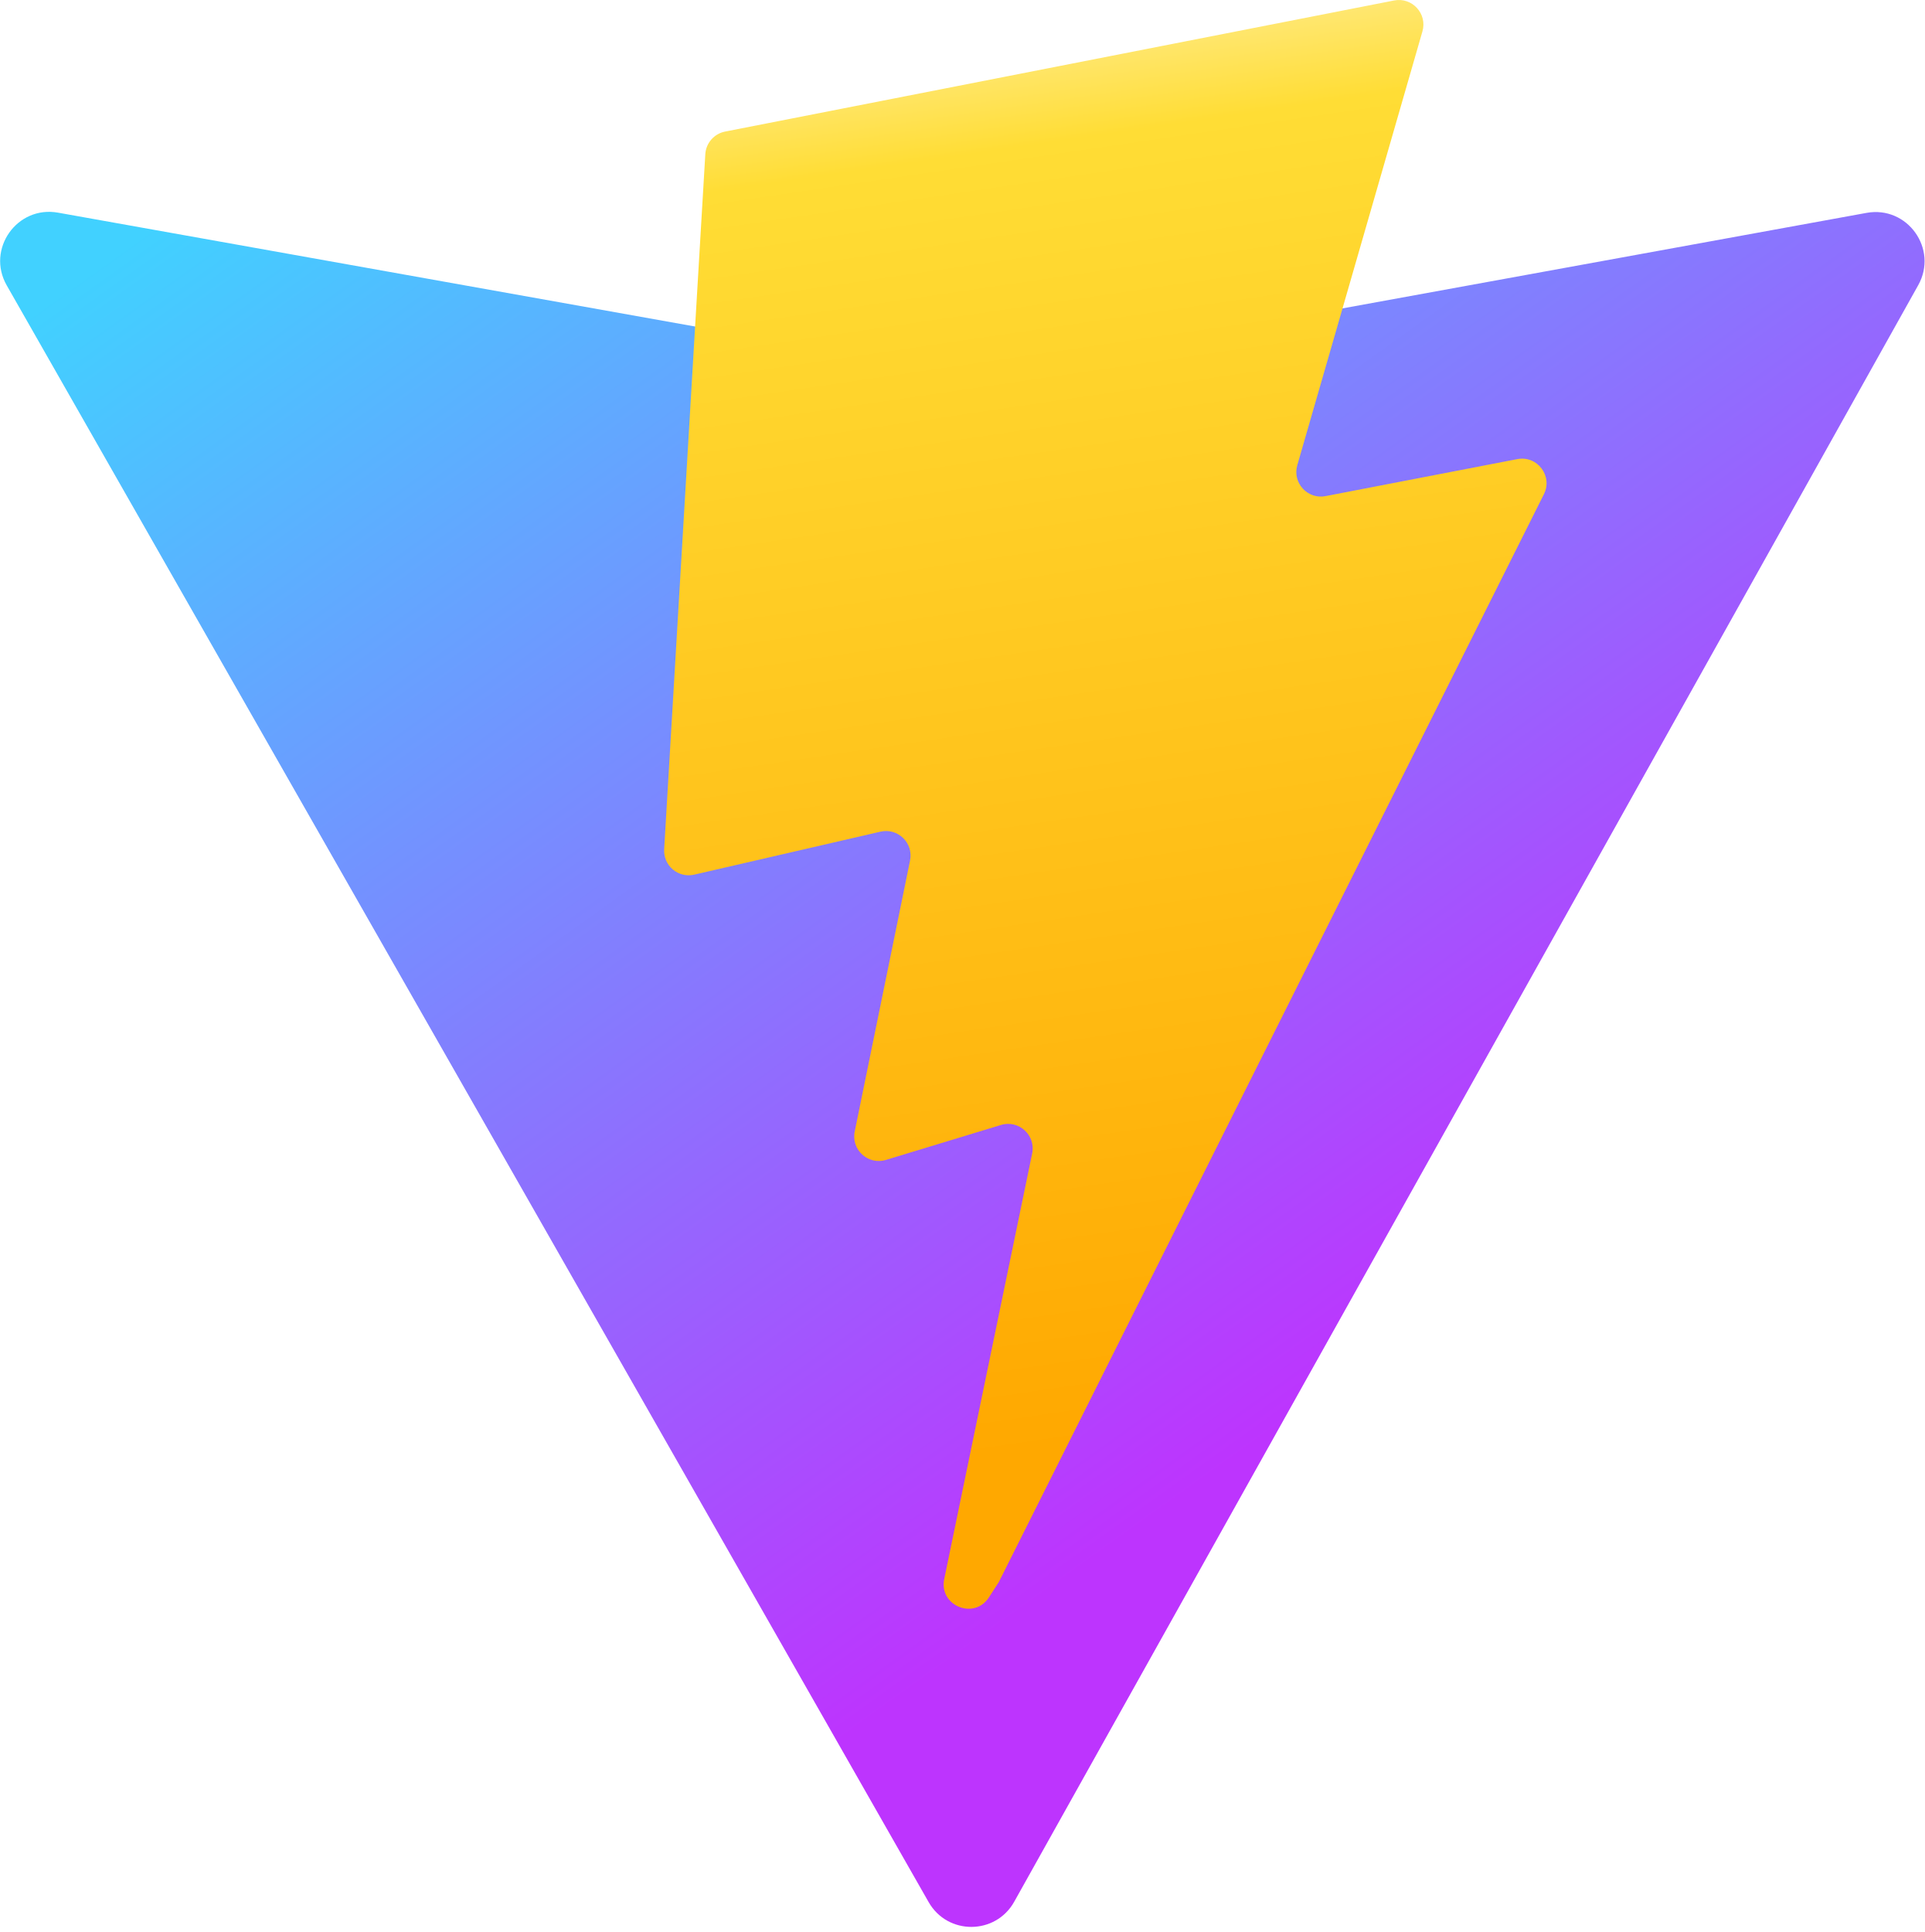
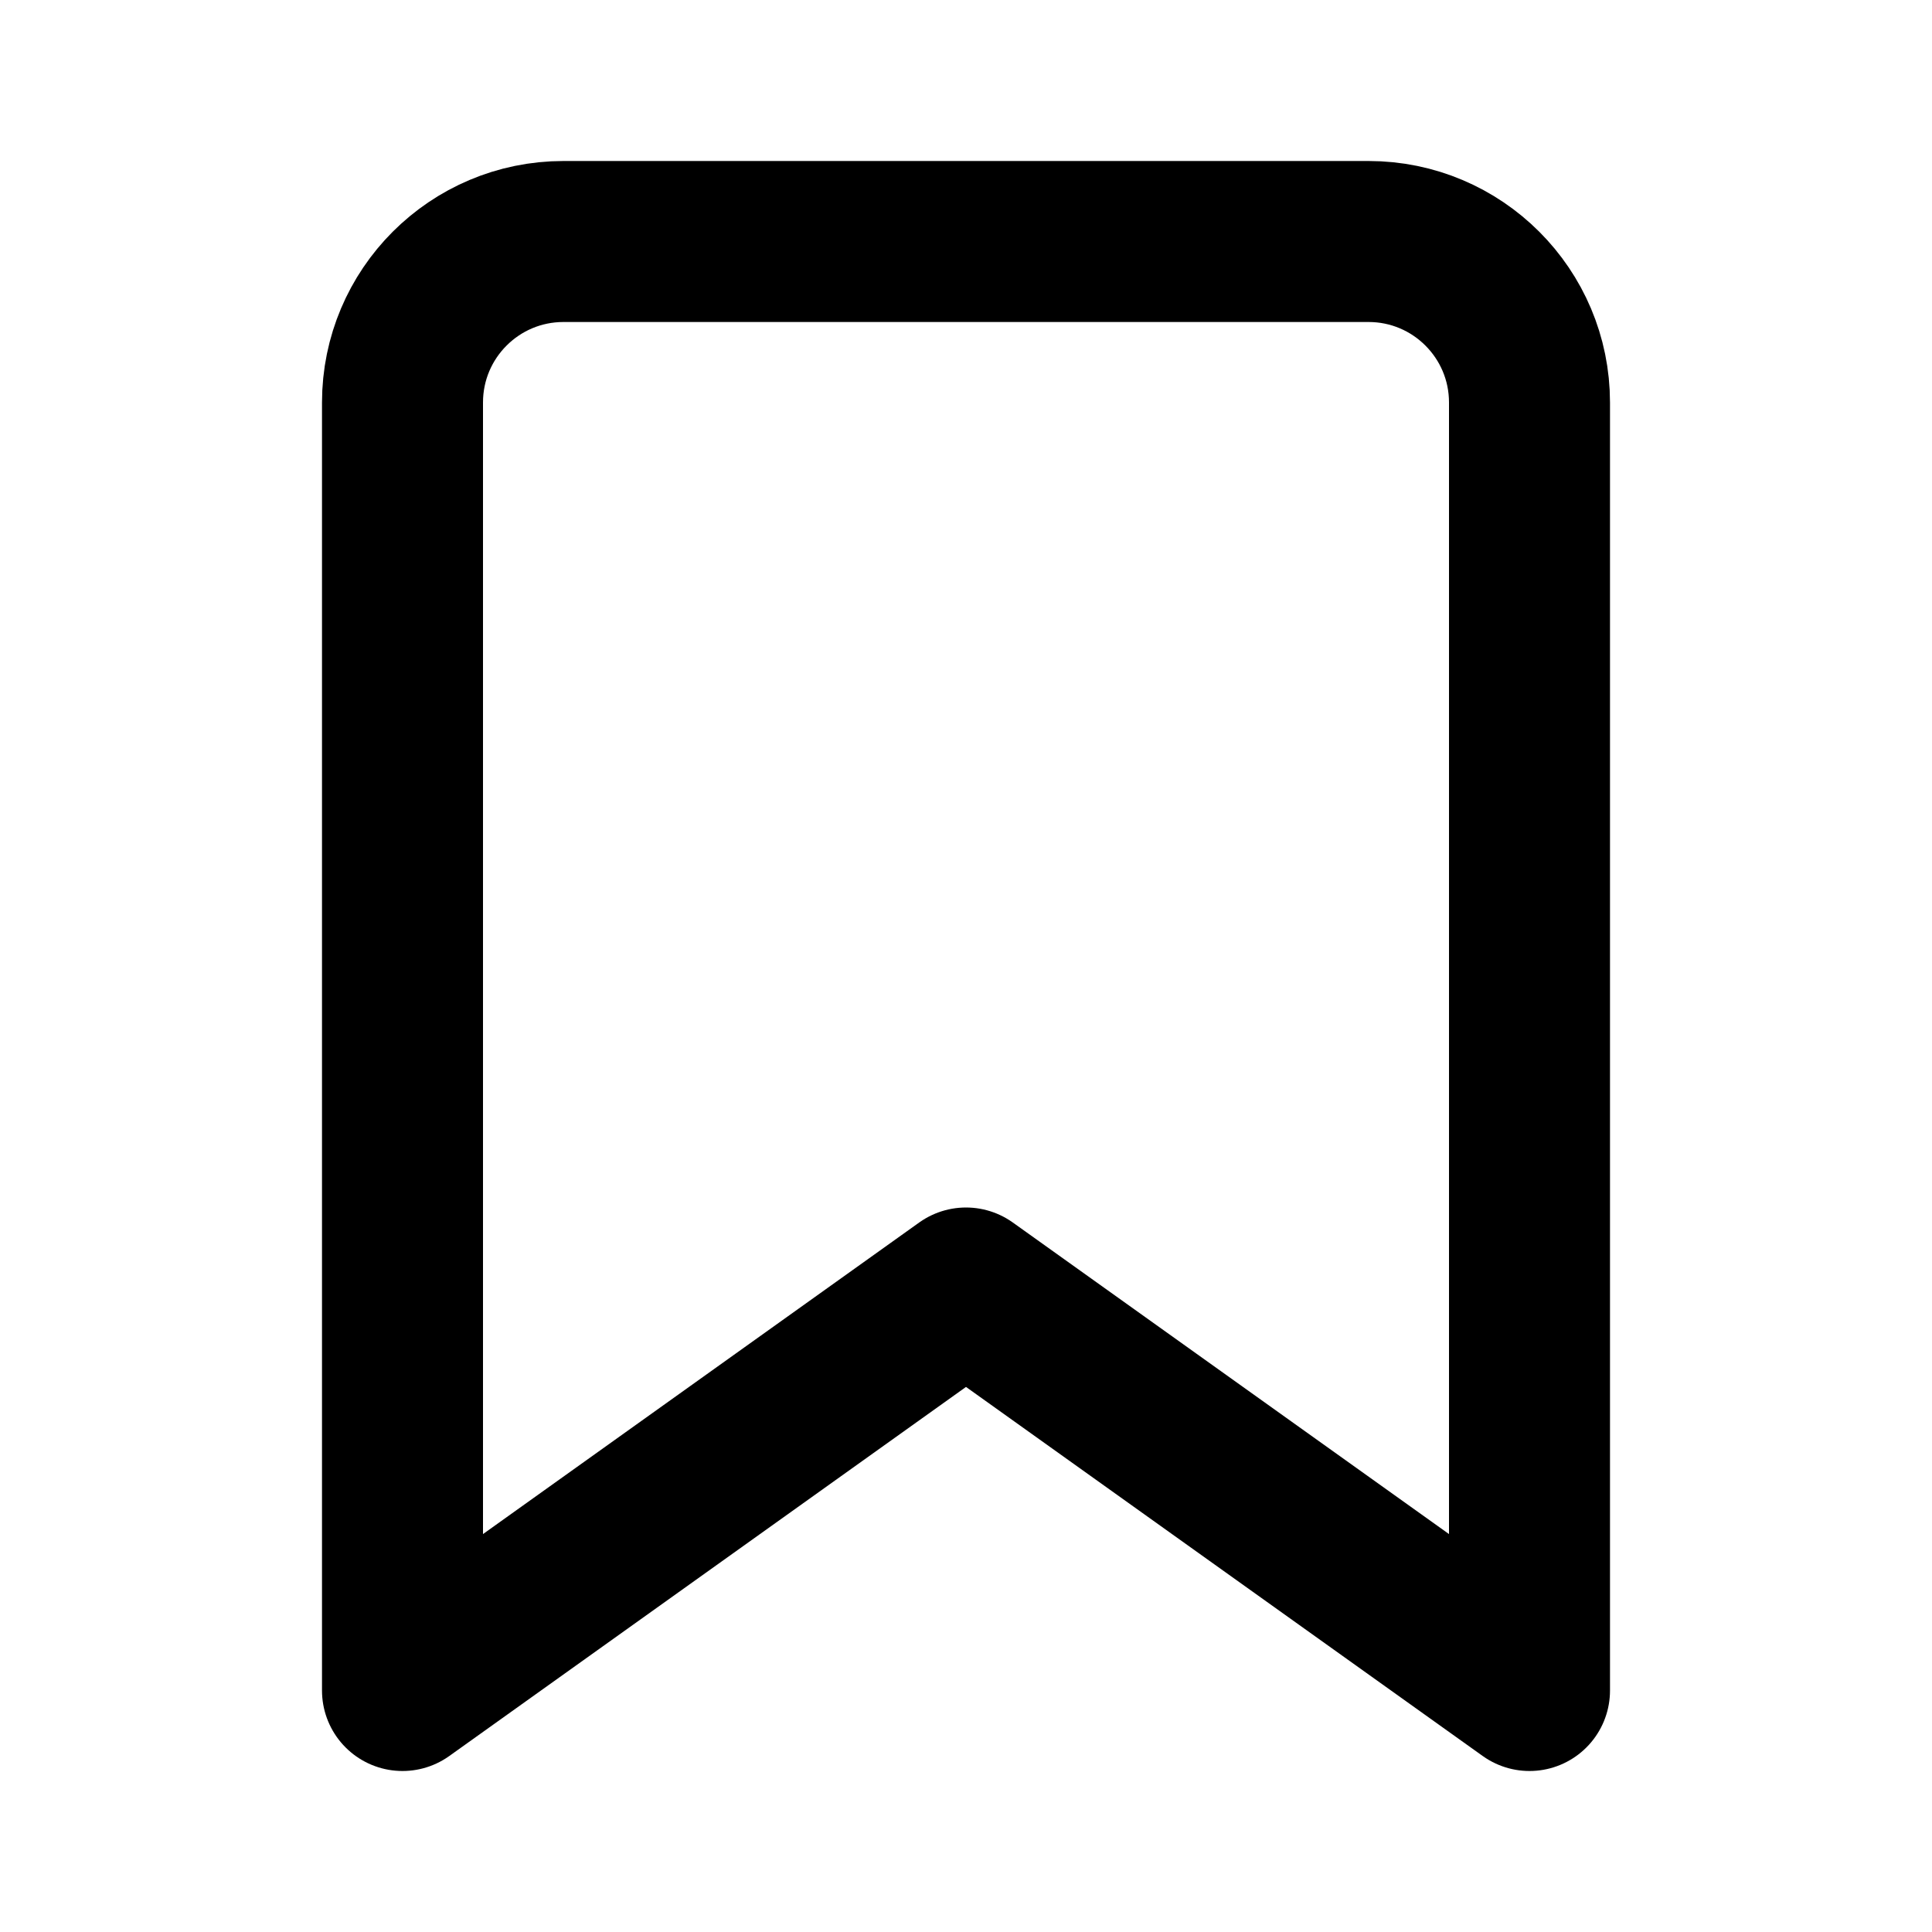
- <svg xmlns="http://www.w3.org/2000/svg" aria-hidden="true" role="img" class="iconify iconify--logos" width="31.88" height="32" preserveAspectRatio="xMidYMid meet" viewBox="0 0 256 257">
-   <defs>
-     <linearGradient id="IconifyId1813088fe1fbc01fb466" x1="-.828%" x2="57.636%" y1="7.652%" y2="78.411%">
-       <stop offset="0%" stop-color="#41D1FF" />
-       <stop offset="100%" stop-color="#BD34FE" />
-     </linearGradient>
-     <linearGradient id="IconifyId1813088fe1fbc01fb467" x1="43.376%" x2="50.316%" y1="2.242%" y2="89.03%">
-       <stop offset="0%" stop-color="#FFEA83" />
-       <stop offset="8.333%" stop-color="#FFDD35" />
-       <stop offset="100%" stop-color="#FFA800" />
-     </linearGradient>
-   </defs>
-   <path fill="url(#IconifyId1813088fe1fbc01fb466)" d="M255.153 37.938L134.897 252.976c-2.483 4.44-8.862 4.466-11.382.048L.875 37.958c-2.746-4.814 1.371-10.646 6.827-9.67l120.385 21.517a6.537 6.537 0 0 0 2.322-.004l117.867-21.483c5.438-.991 9.574 4.796 6.877 9.62Z" />
-   <path fill="url(#IconifyId1813088fe1fbc01fb467)" d="M185.432.063L96.44 17.501a3.268 3.268 0 0 0-2.634 3.014l-5.474 92.456a3.268 3.268 0 0 0 3.997 3.378l24.777-5.718c2.318-.535 4.413 1.507 3.936 3.838l-7.361 36.047c-.495 2.426 1.782 4.5 4.151 3.78l15.304-4.649c2.372-.72 4.652 1.36 4.15 3.788l-11.698 56.621c-.732 3.542 3.979 5.473 5.943 2.437l1.313-2.028l72.516-144.72c1.215-2.423-.88-5.186-3.54-4.672l-25.505 4.922c-2.396.462-4.435-1.77-3.759-4.114l16.646-57.705c.677-2.35-1.37-4.583-3.769-4.113Z" />
+ <svg xmlns="http://www.w3.org/2000/svg" width="24" height="24" viewBox="0 0 24 24" fill="none" stroke="#000000" stroke-width="2" stroke-linecap="round" stroke-linejoin="round">
+   <path d="M19 21l-7-5-7 5V5a2 2 0 0 1 2-2h10a2 2 0 0 1 2 2z" />
</svg>
